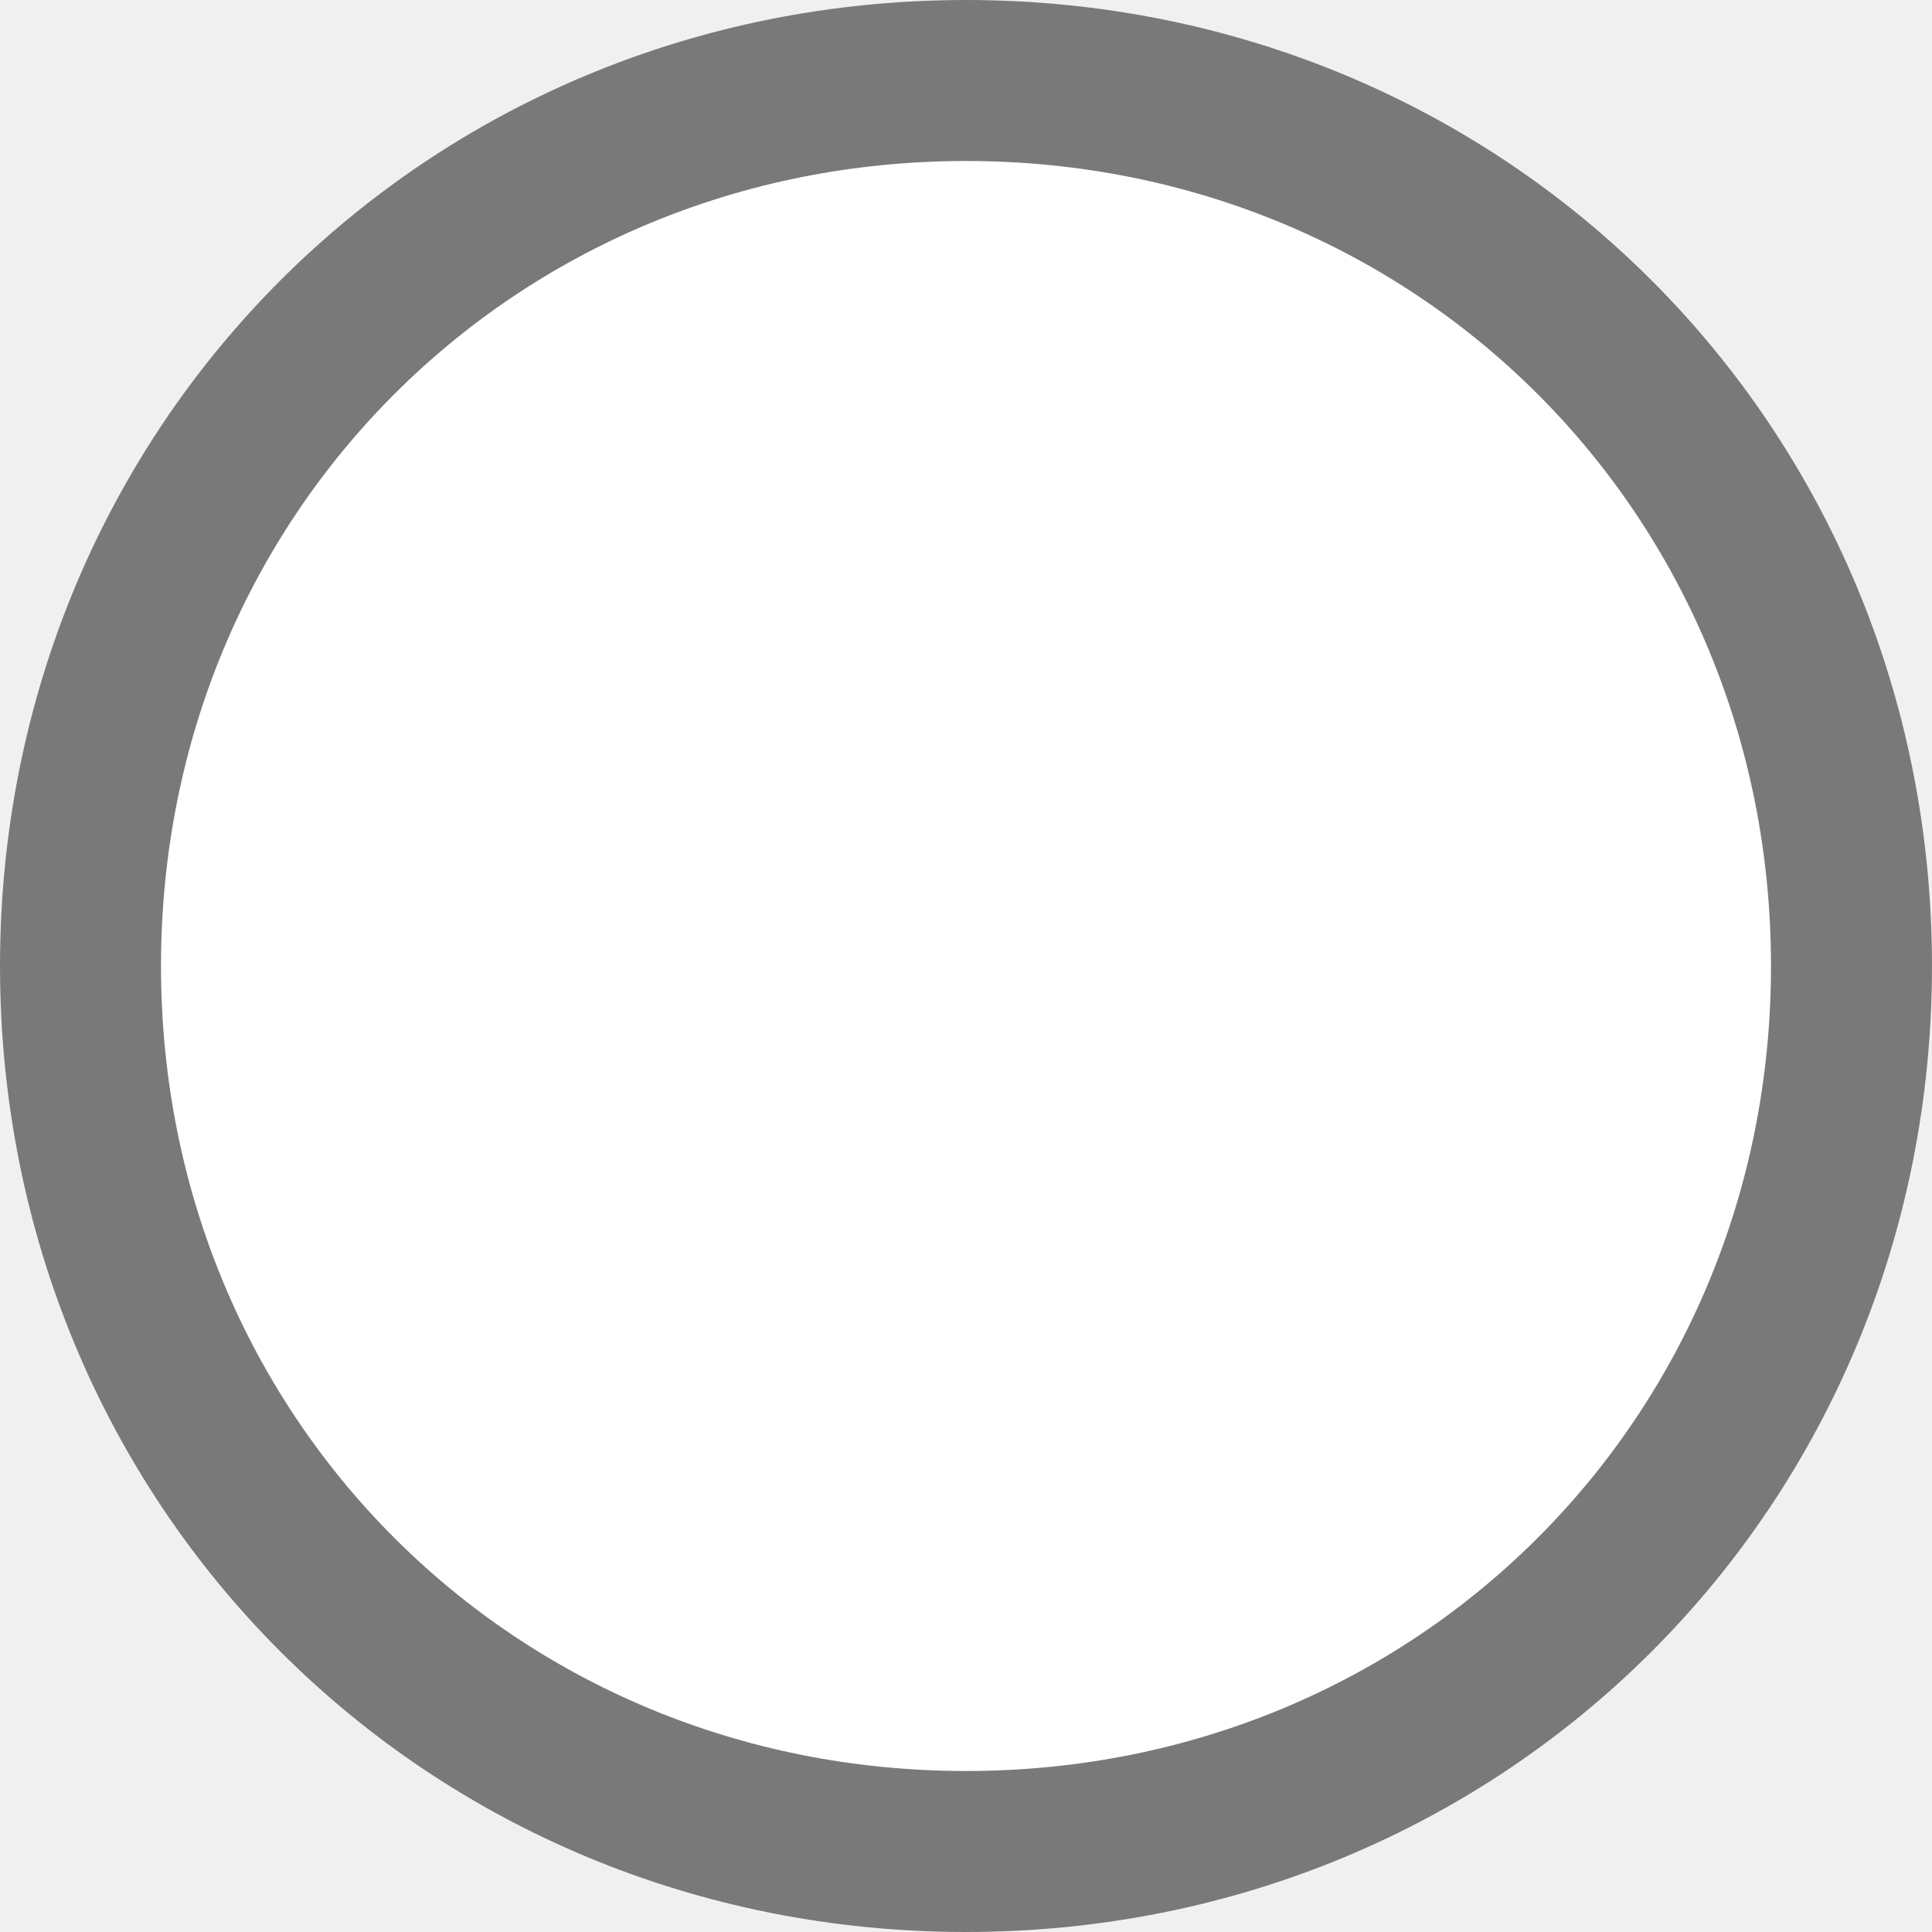
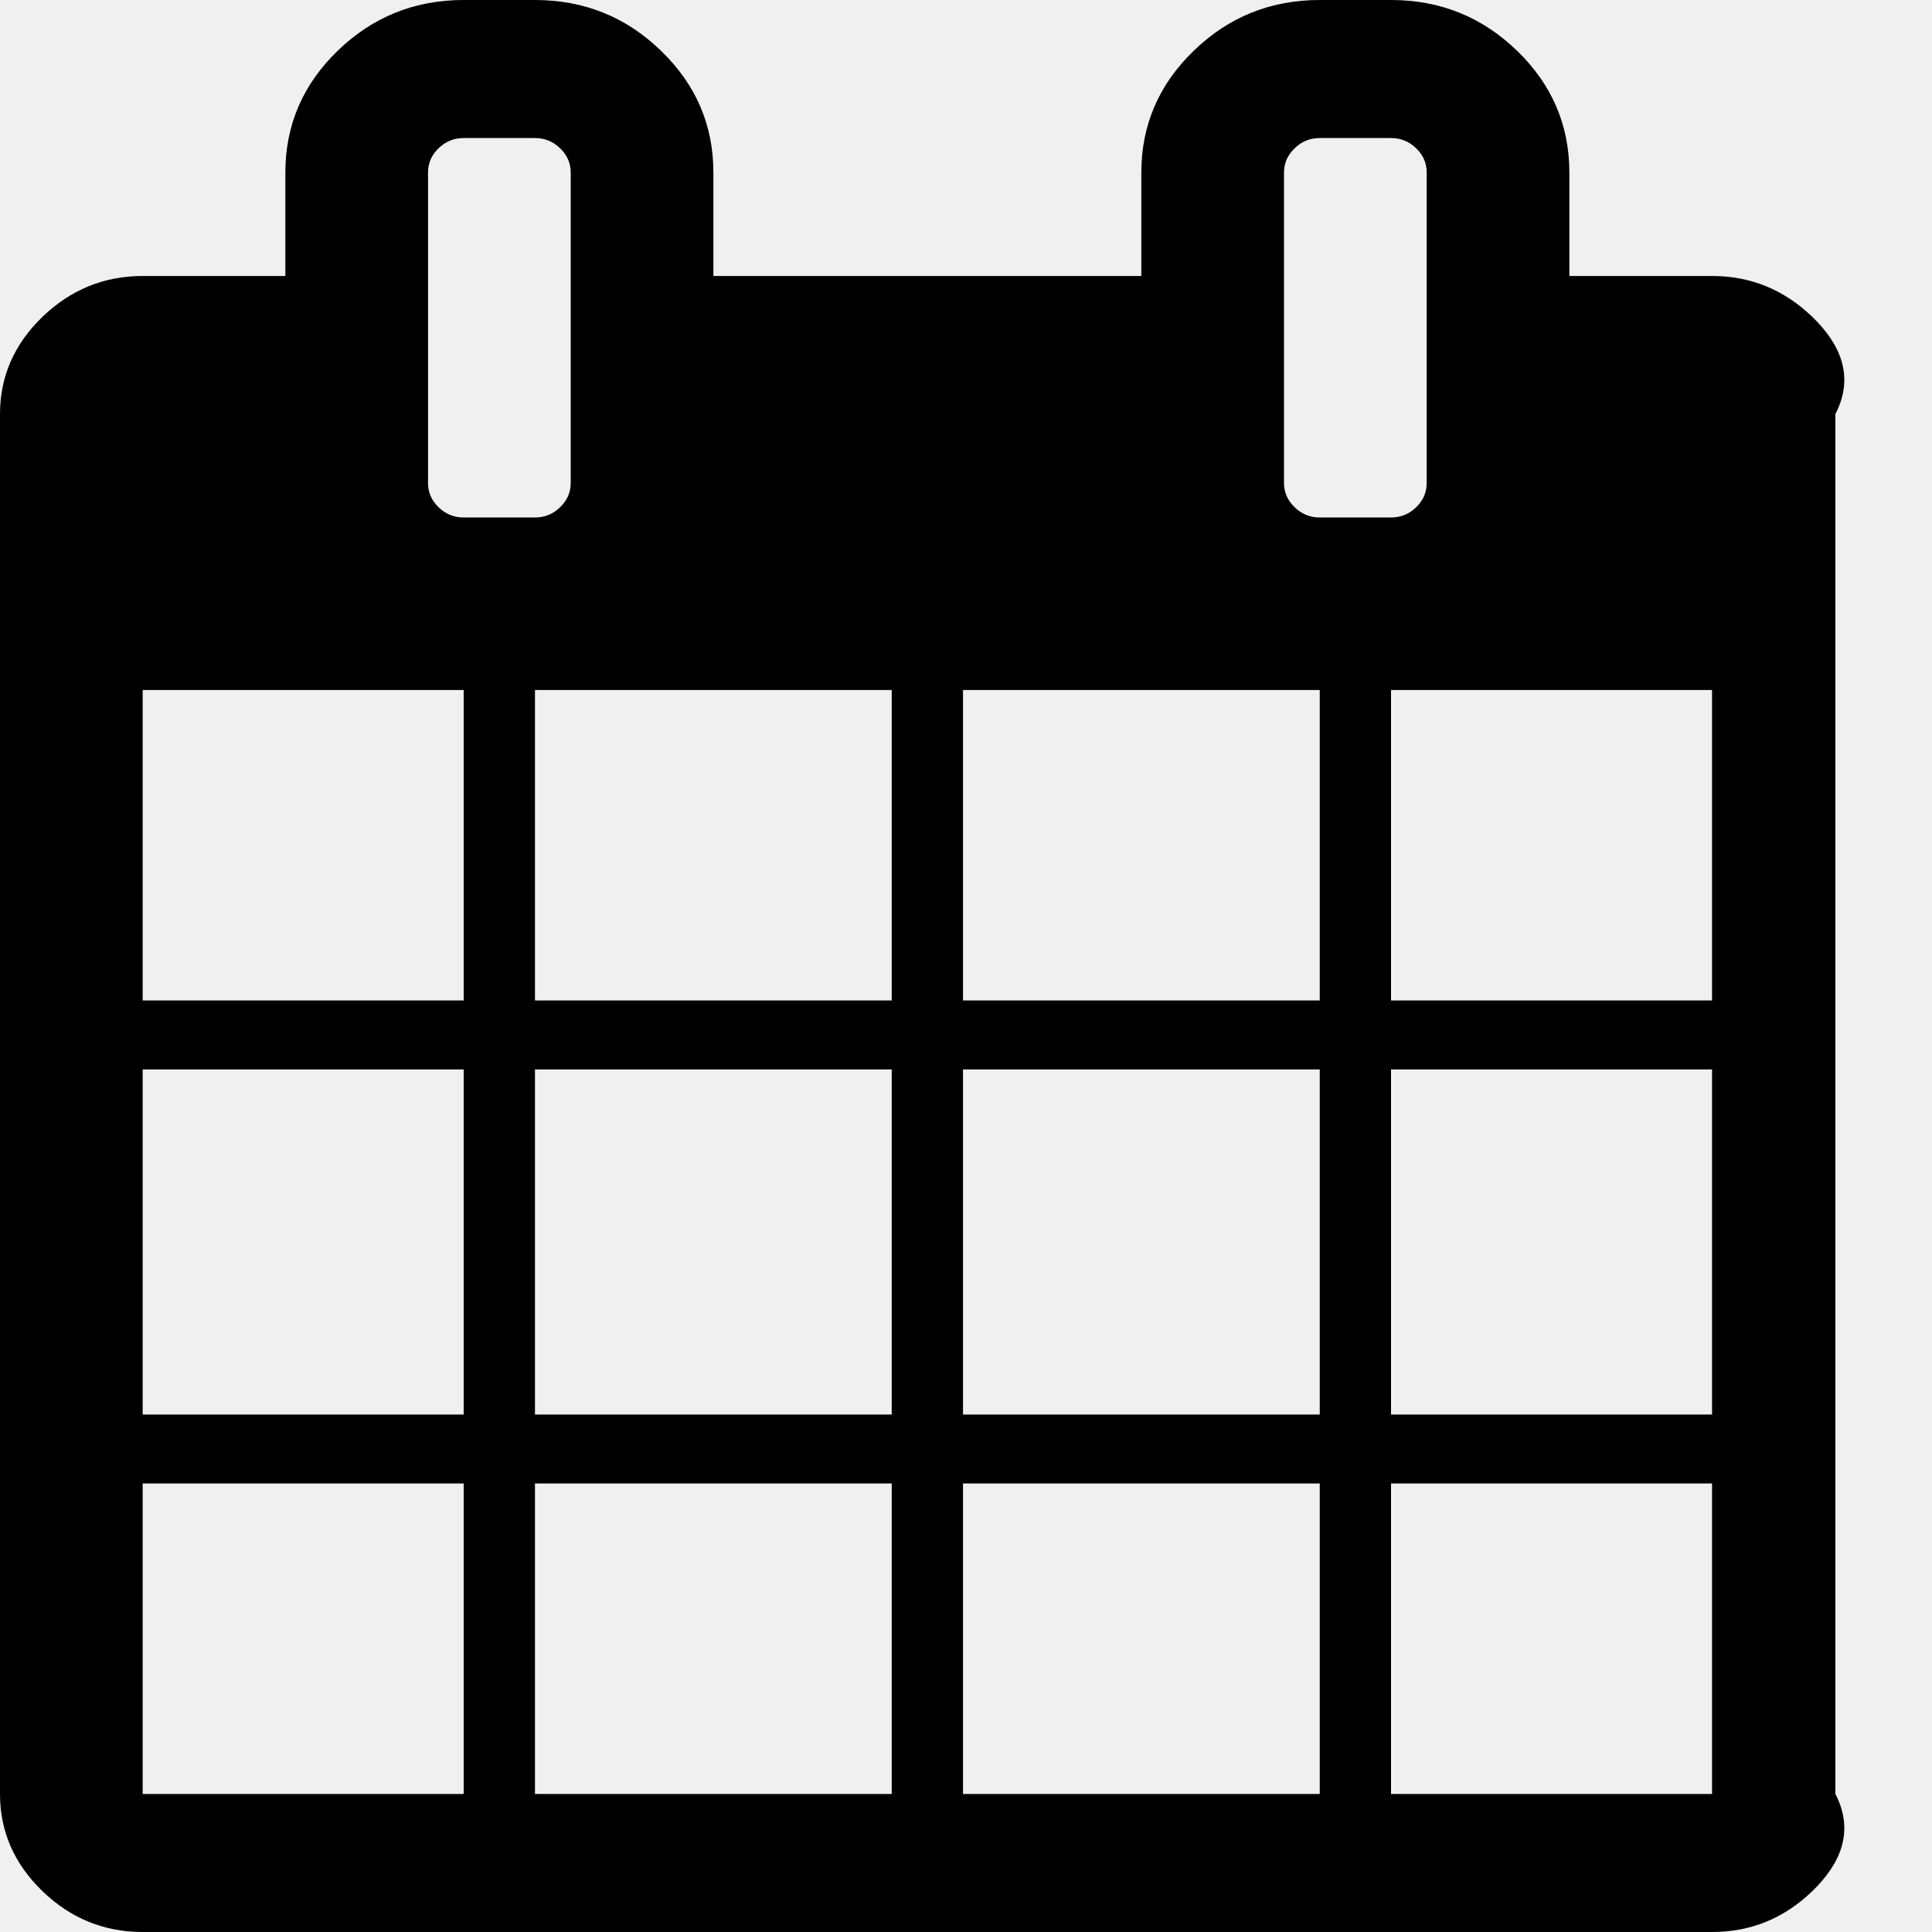
- <svg xmlns="http://www.w3.org/2000/svg" version="1.1" width="12px" height="12px" viewBox="701 1838  12 12">
-   <path d="M 707 1838  C 710.36 1838  713 1840.64  713 1844  C 713 1847.36  710.36 1850  707 1850  C 703.64 1850  701 1847.36  701 1844  C 701 1840.64  703.64 1838  707 1838  Z " fill-rule="nonzero" fill="#ffffff" stroke="none" />
-   <path d="M 707 1838.5  C 710.08 1838.5  712.5 1840.92  712.5 1844  C 712.5 1847.08  710.08 1849.5  707 1849.5  C 703.92 1849.5  701.5 1847.08  701.5 1844  C 701.5 1840.92  703.92 1838.5  707 1838.5  Z " stroke-width="1" stroke="#797979" fill="none" />
+ <svg xmlns="http://www.w3.org/2000/svg" version="1.1" width="20px" height="20px">
+   <g transform="matrix(1 0 0 1 -944 -509 )">
+     <path d="M 1.477 15.357  L 1.477 18.571  L 4.8 18.571  L 4.8 15.357  L 1.477 15.357  Z M 5.538 15.357  L 5.538 18.571  L 9.231 18.571  L 9.231 15.357  L 5.538 15.357  Z M 1.477 11.071  L 1.477 14.643  L 4.8 14.643  L 4.8 11.071  L 1.477 11.071  Z M 5.538 11.071  L 5.538 14.643  L 9.231 14.643  L 9.231 11.071  L 5.538 11.071  Z M 1.477 7.143  L 1.477 10.357  L 4.8 10.357  L 4.8 7.143  L 1.477 7.143  Z M 9.969 15.357  L 9.969 18.571  L 13.662 18.571  L 13.662 15.357  L 9.969 15.357  Z M 5.538 7.143  L 5.538 10.357  L 9.231 10.357  L 9.231 7.143  L 5.538 7.143  Z M 14.4 15.357  L 14.4 18.571  L 17.723 18.571  L 17.723 15.357  L 14.4 15.357  Z M 9.969 11.071  L 9.969 14.643  L 13.662 14.643  L 13.662 11.071  L 9.969 11.071  Z M 5.798 5.251  C 5.871 5.18  5.908 5.097  5.908 5  L 5.908 1.786  C 5.908 1.689  5.871 1.605  5.798 1.535  C 5.725 1.464  5.638 1.429  5.538 1.429  L 4.8 1.429  C 4.7 1.429  4.613 1.464  4.54 1.535  C 4.467 1.605  4.431 1.689  4.431 1.786  L 4.431 5  C 4.431 5.097  4.467 5.18  4.54 5.251  C 4.613 5.322  4.7 5.357  4.8 5.357  L 5.538 5.357  C 5.638 5.357  5.725 5.322  5.798 5.251  Z M 14.4 11.071  L 14.4 14.643  L 17.723 14.643  L 17.723 11.071  L 14.4 11.071  Z M 9.969 7.143  L 9.969 10.357  L 13.662 10.357  L 13.662 7.143  L 9.969 7.143  Z M 14.4 7.143  L 14.4 10.357  L 17.723 10.357  L 17.723 7.143  L 14.4 7.143  Z M 14.66 5.251  C 14.733 5.18  14.769 5.097  14.769 5  L 14.769 1.786  C 14.769 1.689  14.733 1.605  14.66 1.535  C 14.587 1.464  14.5 1.429  14.4 1.429  L 13.662 1.429  C 13.562 1.429  13.475 1.464  13.402 1.535  C 13.329 1.605  13.292 1.689  13.292 1.786  L 13.292 5  C 13.292 5.097  13.329 5.18  13.402 5.251  C 13.475 5.322  13.562 5.357  13.662 5.357  L 14.4 5.357  C 14.5 5.357  14.587 5.322  14.66 5.251  Z M 18.762 3.281  C 19.054 3.564  19.2 3.899  19 4.286  L 19 18.571  C 19.2 18.958  19.054 19.293  18.762 19.576  C 18.469 19.859  18.123 20  17.723 20  L 1.477 20  C 1.077 20  0.731 19.859  0.438 19.576  C 0.146 19.293  0 18.958  0 18.571  L 0 4.286  C 0 3.899  0.146 3.564  0.438 3.281  C 0.731 2.999  1.077 2.857  1.477 2.857  L 2.954 2.857  L 2.954 1.786  C 2.954 1.295  3.135 0.874  3.496 0.525  C 3.858 0.175  4.292 0  4.8 0  L 5.538 0  C 6.046 0  6.481 0.175  6.842 0.525  C 7.204 0.874  7.385 1.295  7.385 1.786  L 7.385 2.857  L 11.815 2.857  L 11.815 1.786  C 11.815 1.295  11.996 0.874  12.358 0.525  C 12.719 0.175  13.154 0  13.662 0  L 14.4 0  C 14.908 0  15.342 0.175  15.704 0.525  C 16.065 0.874  16.246 1.295  16.246 1.786  L 16.246 2.857  L 17.723 2.857  C 18.123 2.857  18.469 2.999  18.762 3.281  Z " fill-rule="nonzero" fill="#000000" stroke="none" transform="matrix(1 0 0 1 944 509 )" />
+   </g>
</svg>
